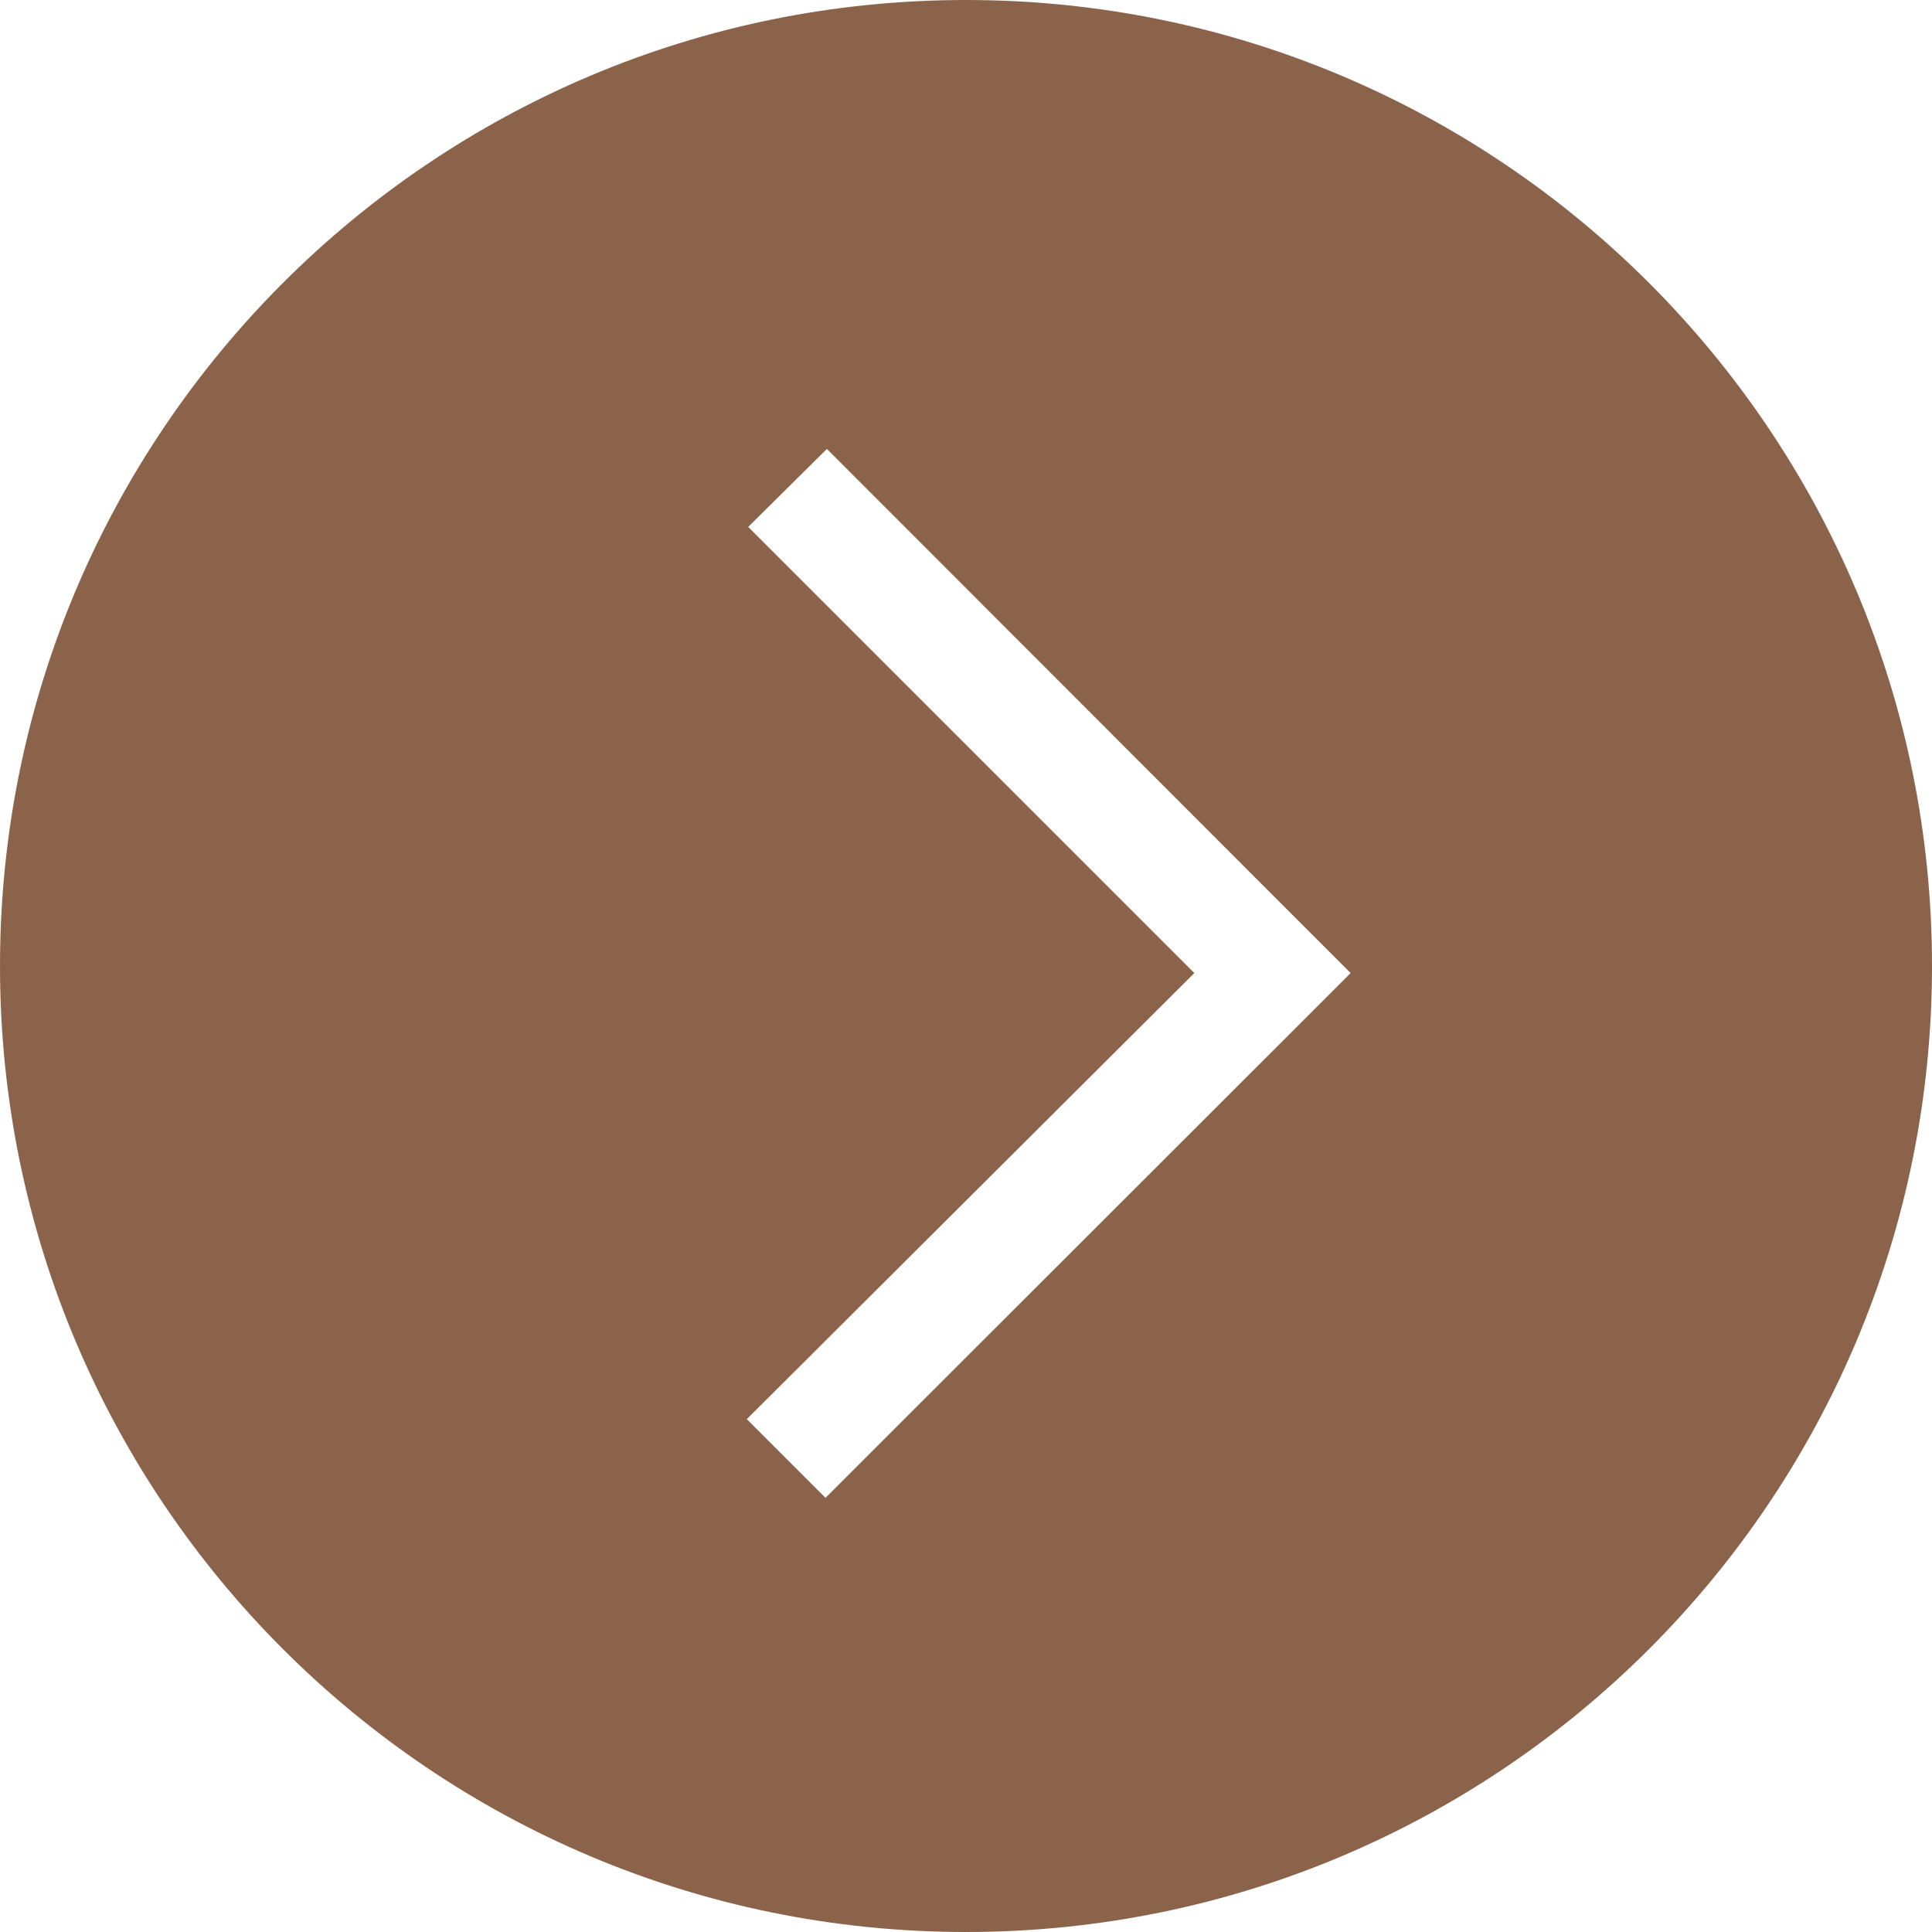
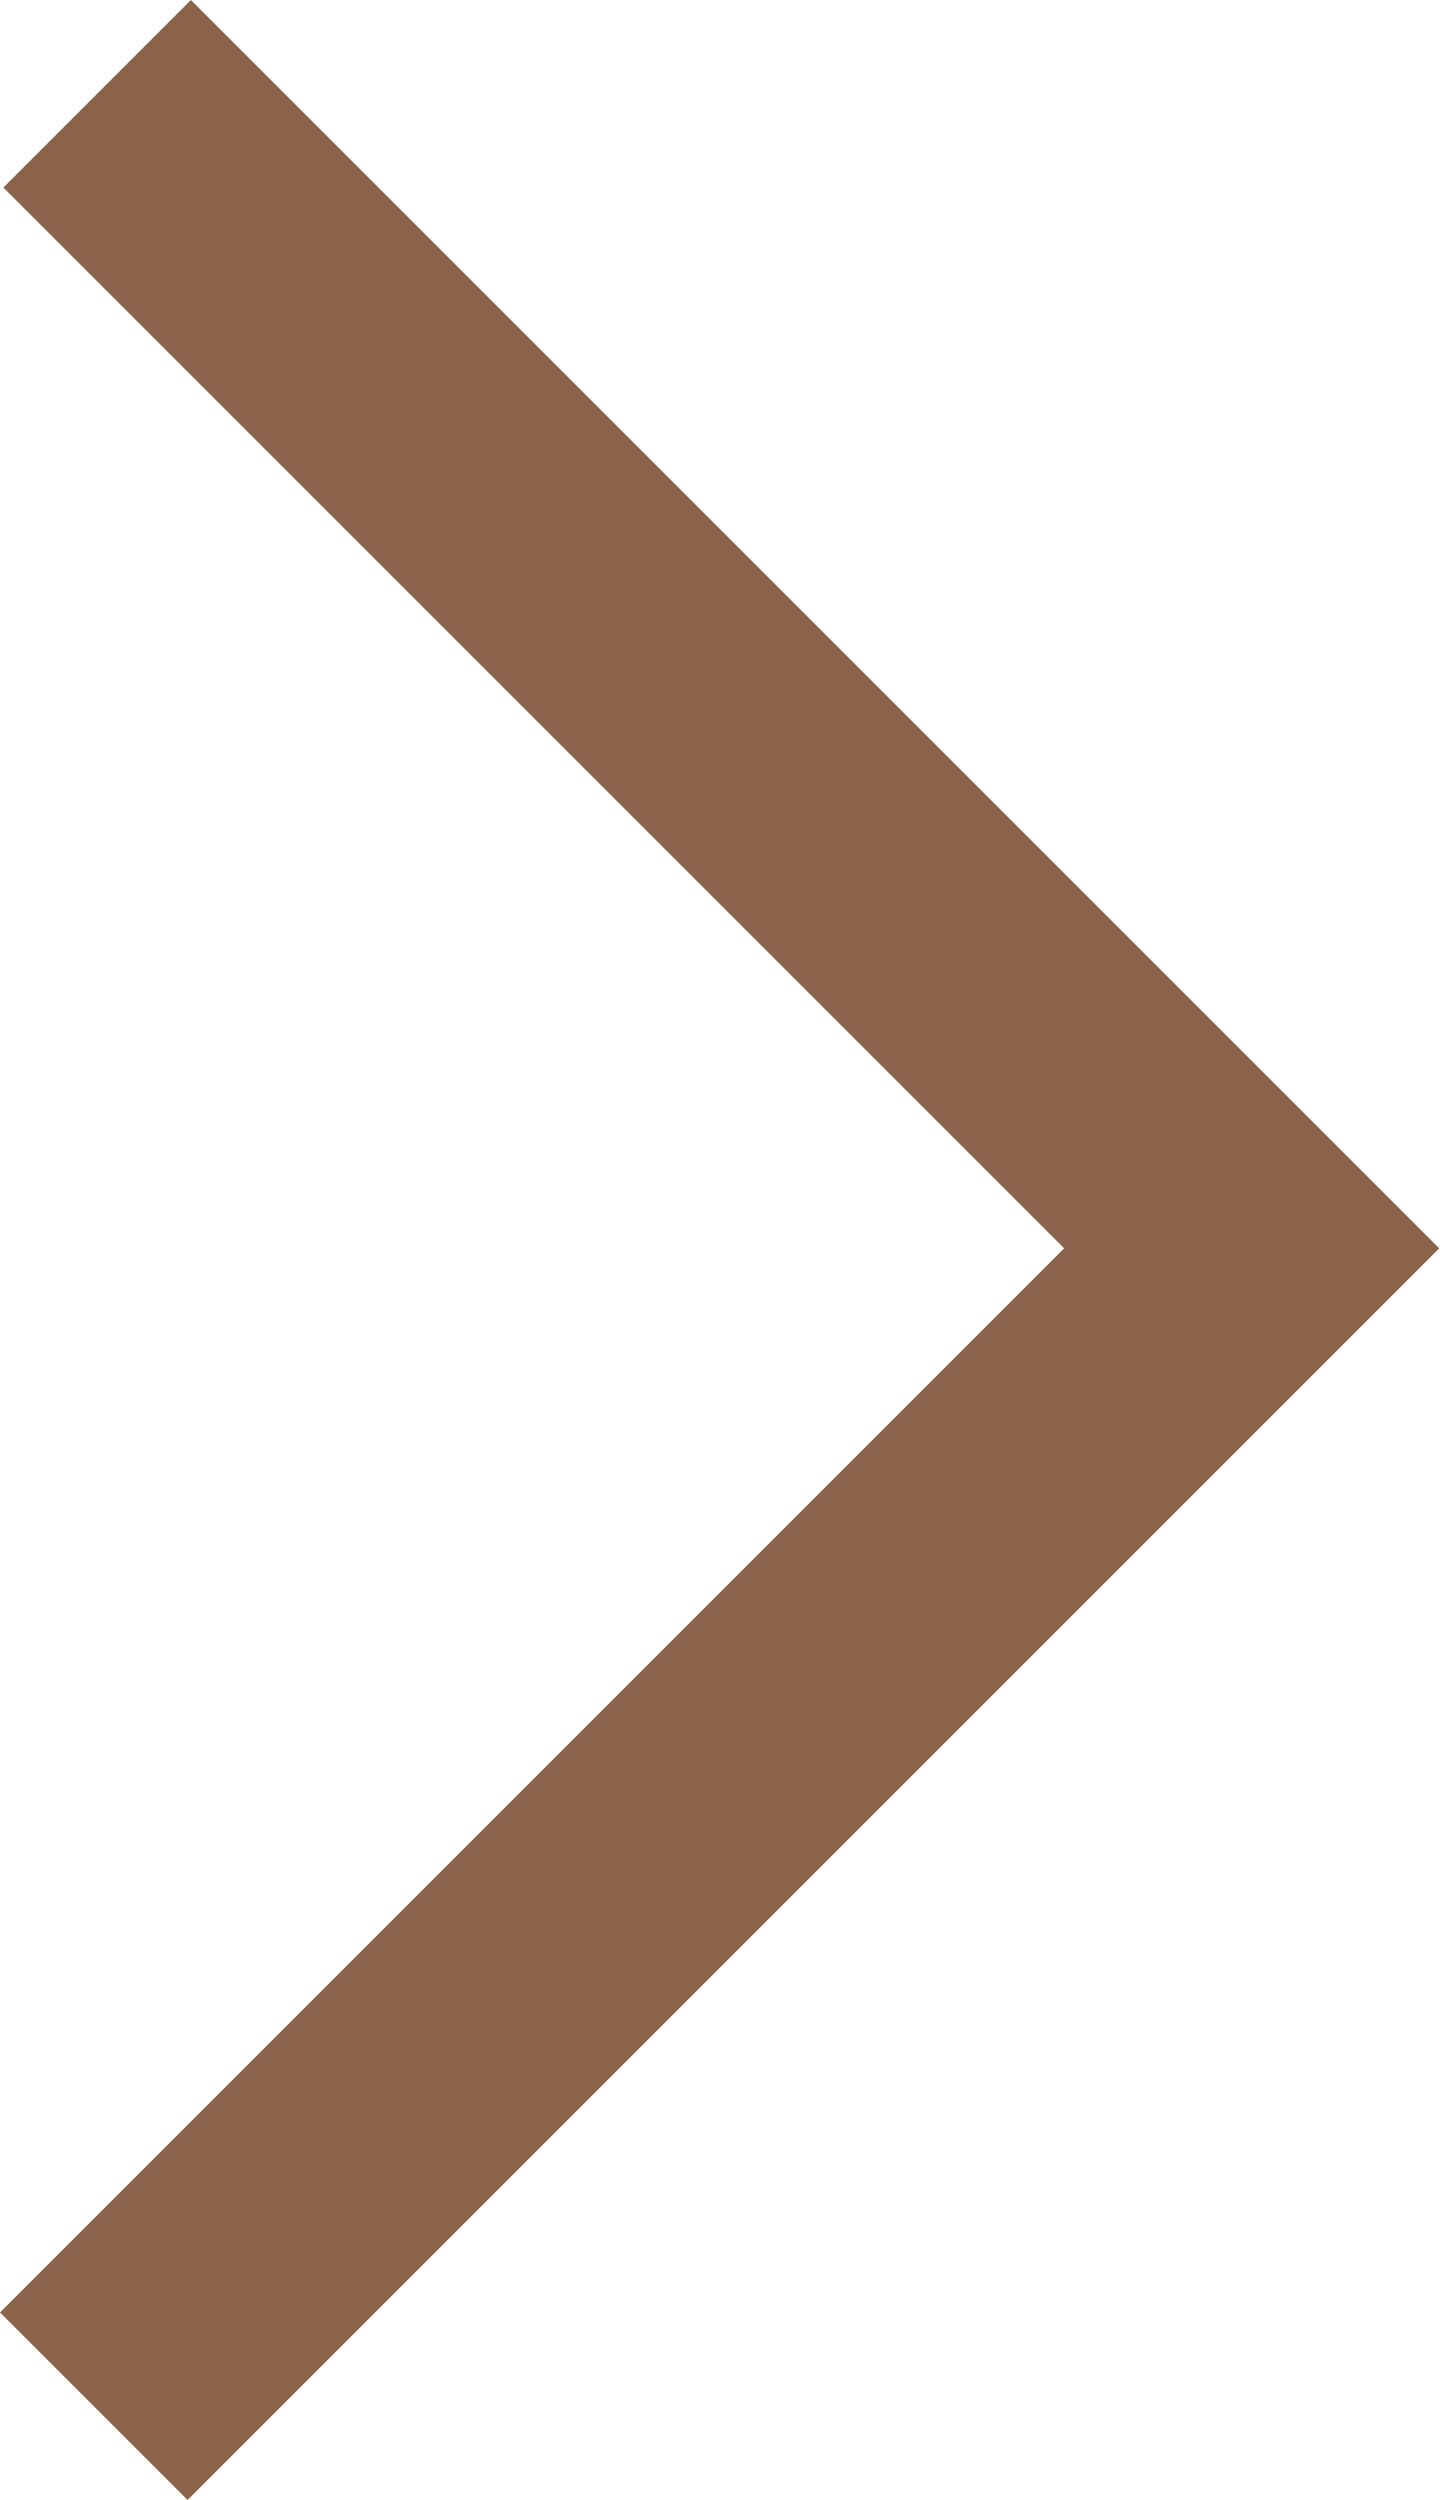
- <svg xmlns="http://www.w3.org/2000/svg" viewBox="0 0 55 55">
-   <path d="M0,27.5A27.5,27.5,0,1,1,27.5,55,27.5,27.5,0,0,1,0,27.5ZM21.26,40.4l2.24,2.24L36.21,29.94l2.24-2.24-2.24-2.24L23.54,12.78,21.3,15,34,27.7Z" fill="#8b634b" />
+ <svg xmlns="http://www.w3.org/2000/svg" viewBox="0 0 17.19 29.86">
+   <polygon points="0 27.62 2.24 29.86 14.95 17.15 17.19 14.91 14.95 12.67 2.28 0 0.04 2.24 12.71 14.91 0 27.62" fill="#8b634b" />
</svg>
